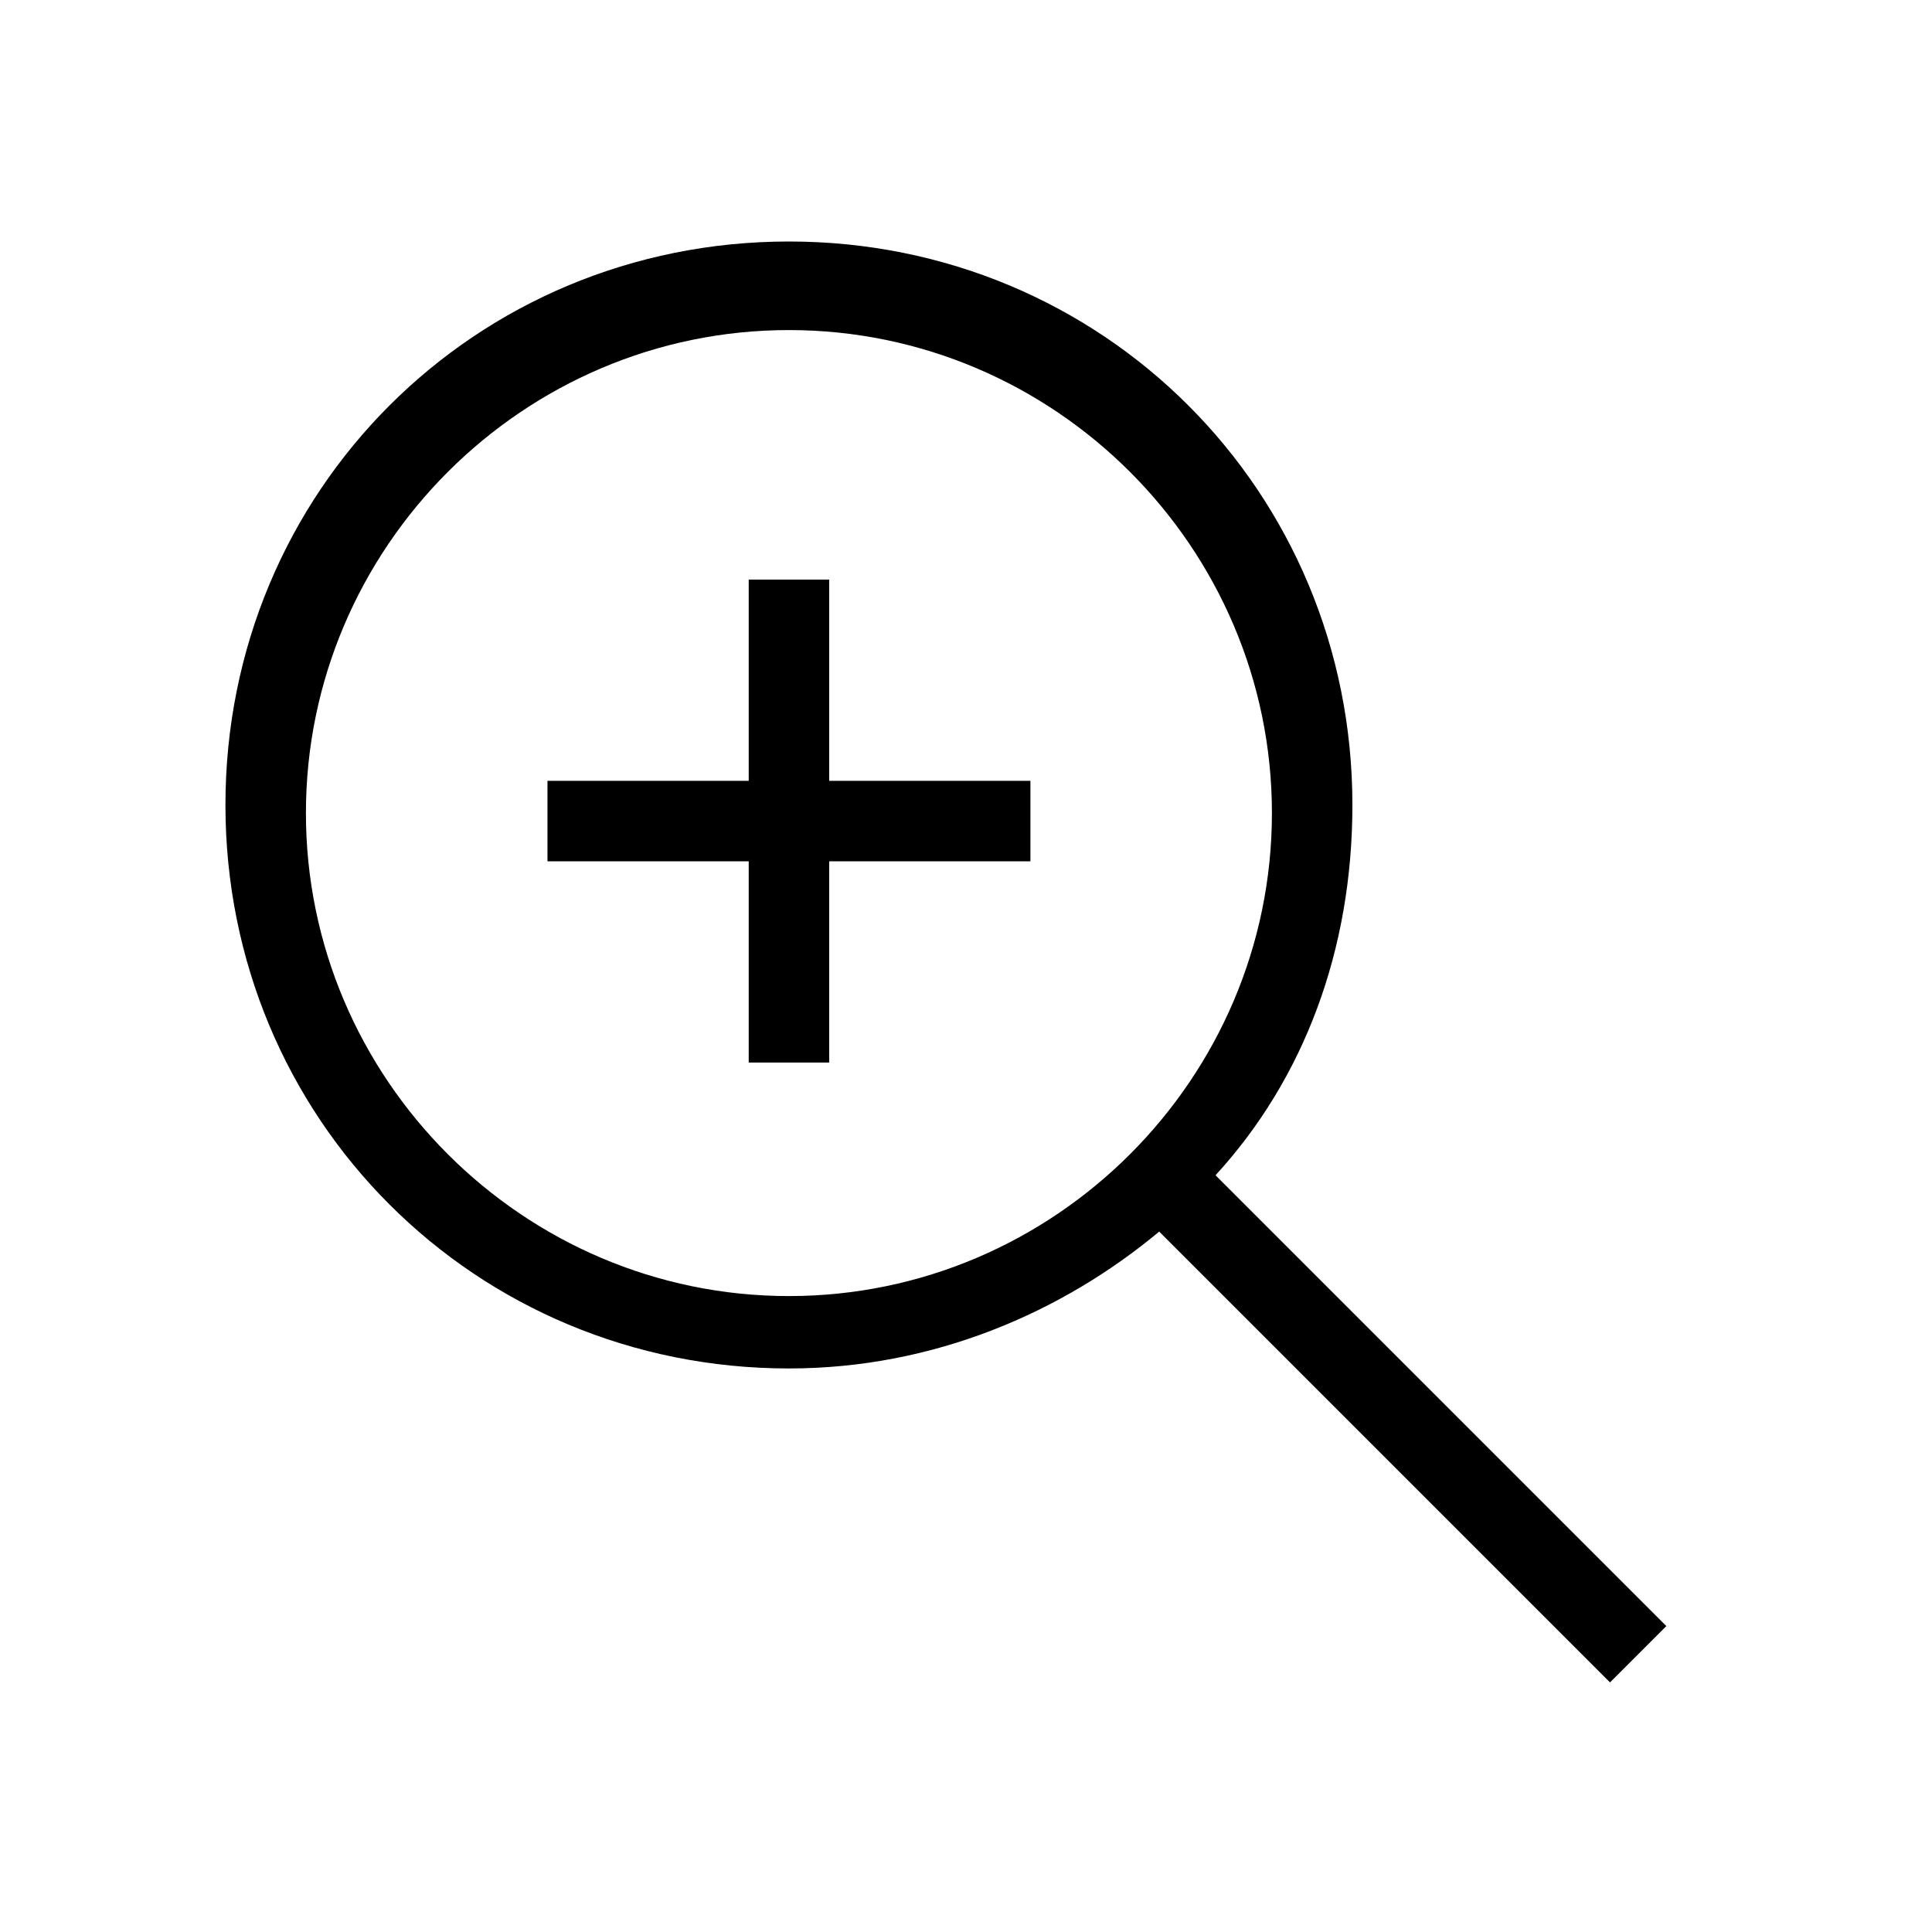
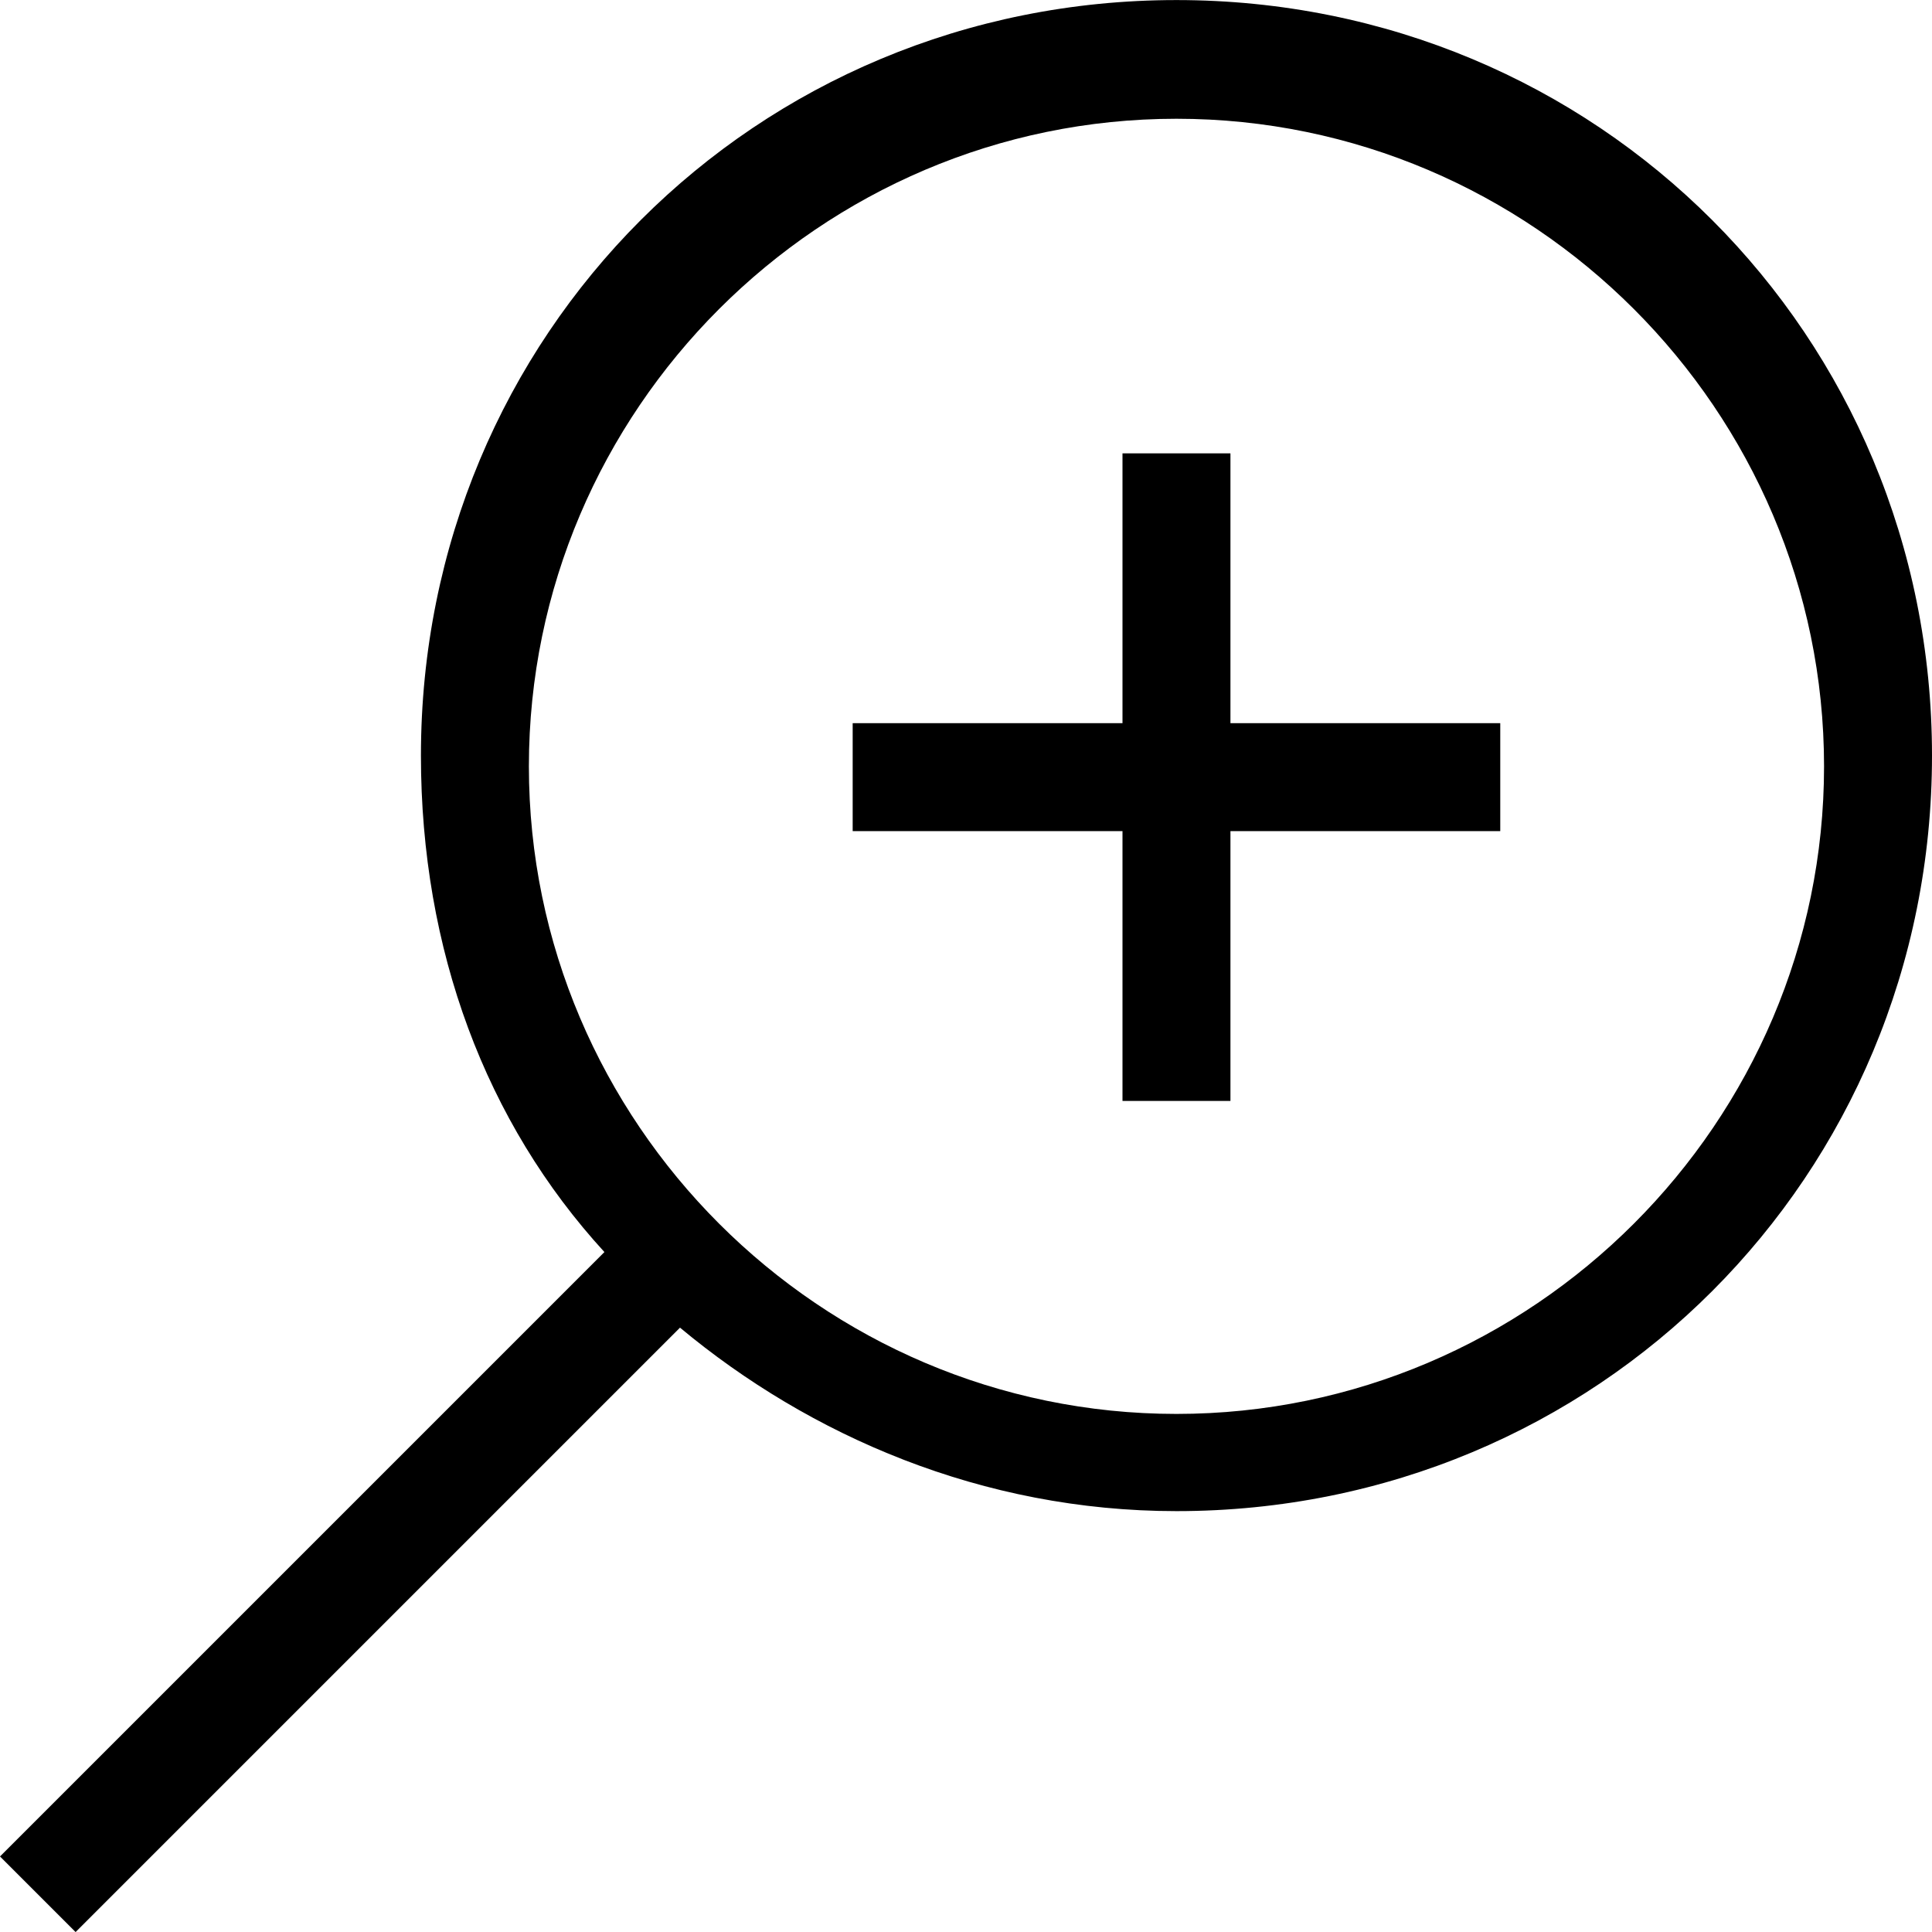
<svg xmlns="http://www.w3.org/2000/svg" version="1.1" width="32" height="32" viewBox="0 0 32 32">
-   <path fill="#000" d="M27.6 26.933l-7.467-7.467c1.467-1.6 2.267-3.733 2.267-6.133 0-5.2-4.133-9.333-9.333-9.333s-9.333 4.133-9.333 9.333c0 5.2 4.133 9.333 9.333 9.333 2.4 0 4.533-0.933 6.133-2.267l7.467 7.467 0.933-0.933zM13.067 21.467c-4.4 0-8-3.6-8-8s3.6-8 8-8 8 3.6 8 8-3.6 8-8 8z" />
-   <path fill="#000" d="M17.067 12.933h-3.333v-3.333h-1.333v3.333h-3.333v1.333h3.333v3.333h1.333v-3.333h3.333z" />
+   <path fill="#000" d="M0 30.749l10.011-10.011c-1.966-2.145-3.039-5.006-3.039-8.223 0-6.972 5.542-12.514 12.514-12.514s12.514 5.542 12.514 12.514c0 6.972-5.542 12.514-12.514 12.514-3.218 0-6.078-1.251-8.223-3.039l-10.011 10.011-1.251-1.251zM19.486 23.419c5.899 0 10.726-4.827 10.726-10.726s-4.827-10.726-10.726-10.726-10.726 4.827-10.726 10.726 4.827 10.726 10.726 10.726z" />
+   <path fill="#000" d="M14.123 11.978h4.469v-4.469h1.788v4.469h4.469v1.788h-4.469v4.469h-1.788v-4.469h-4.469z" />
</svg>
